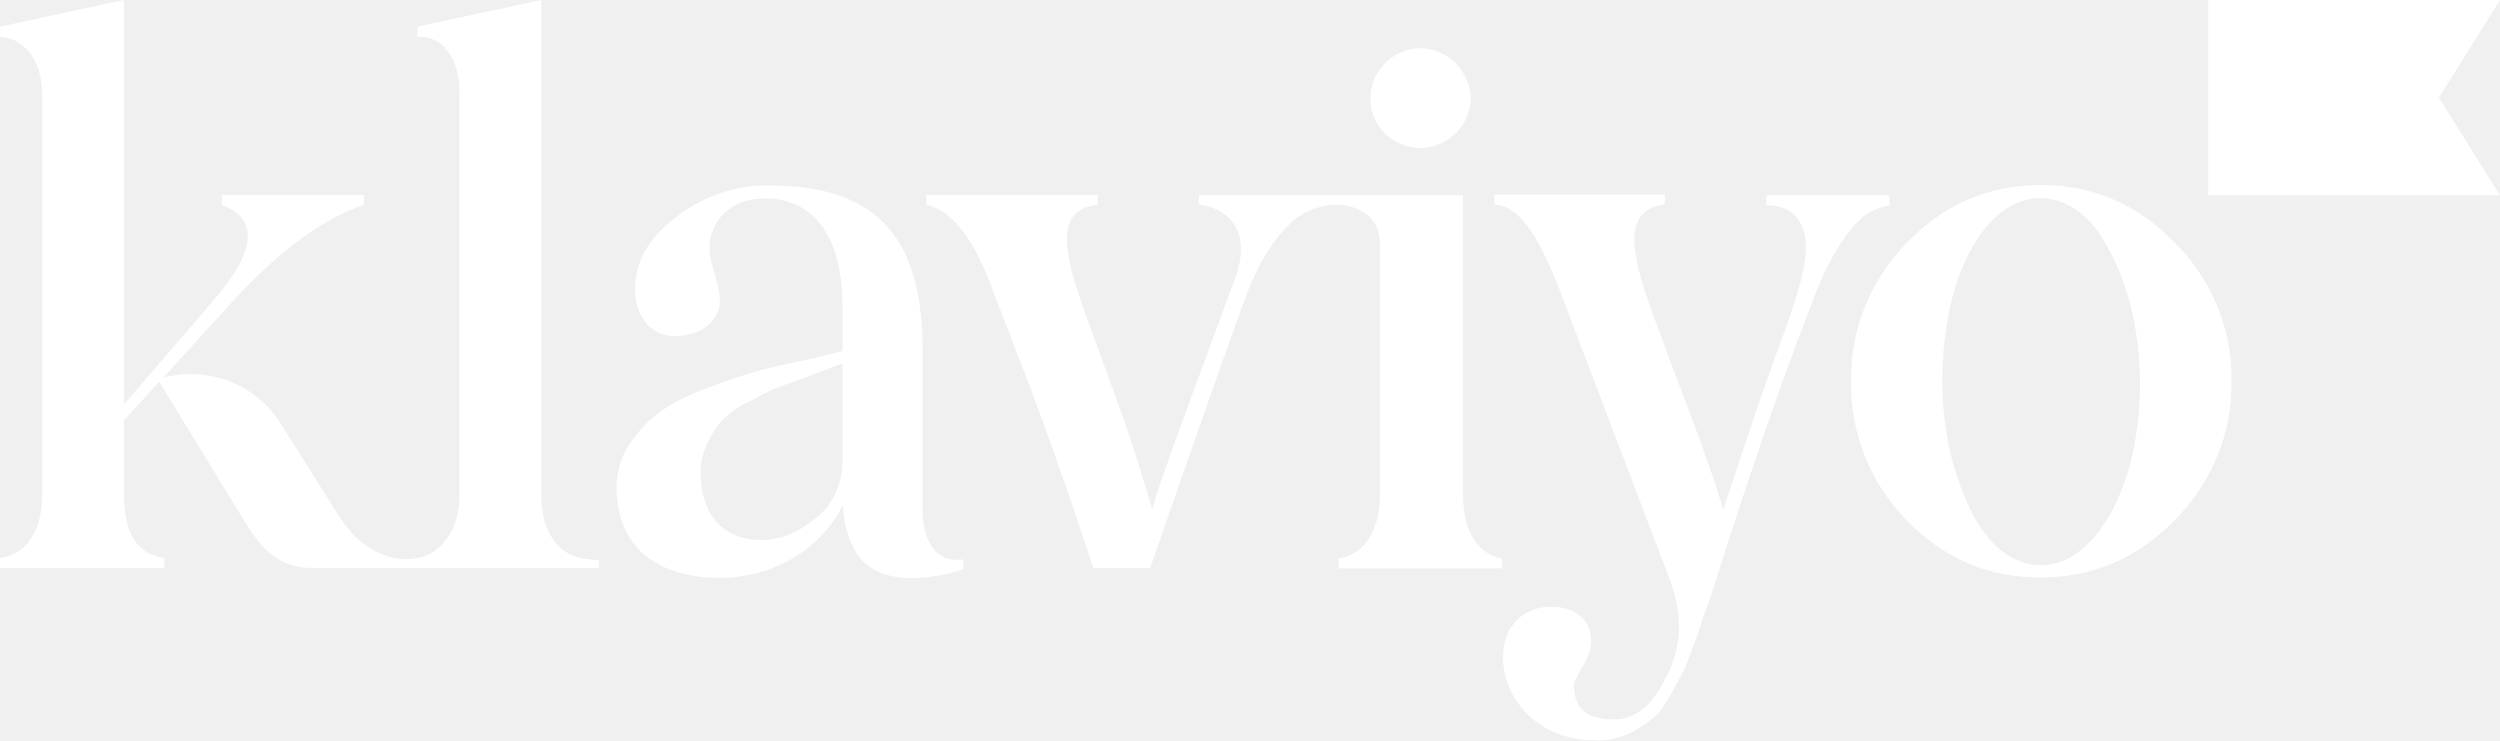
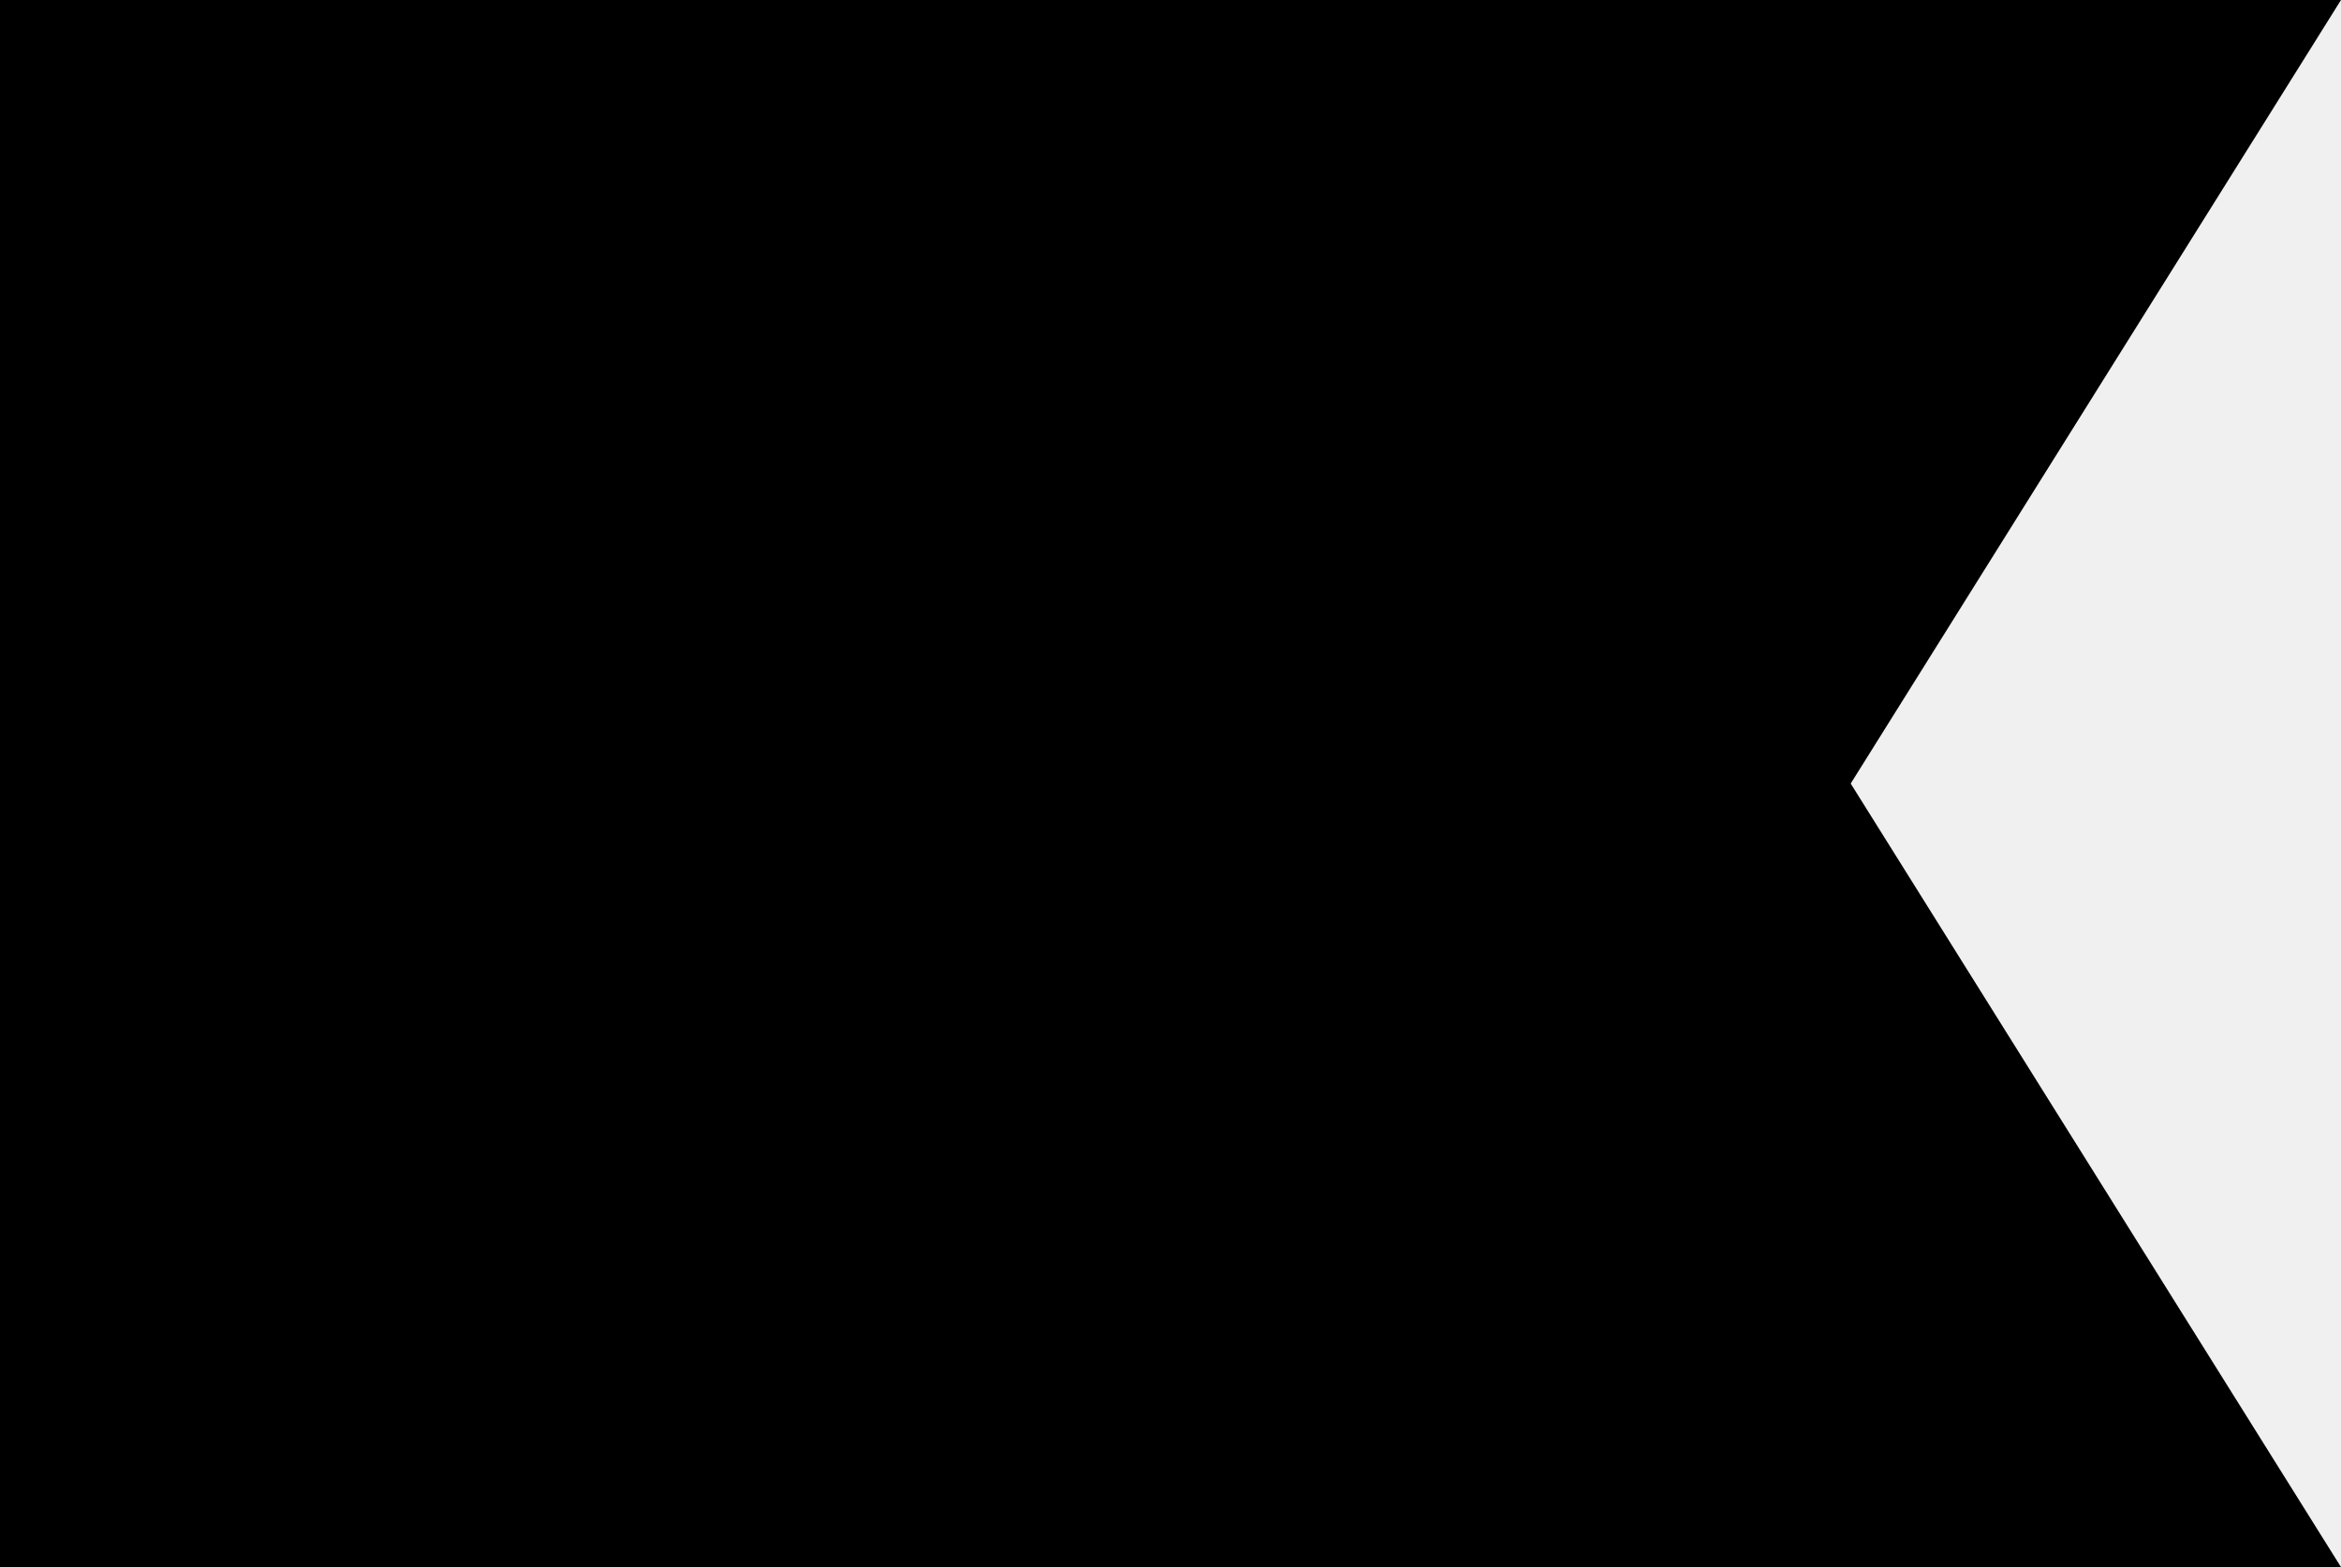
- <svg xmlns="http://www.w3.org/2000/svg" version="1.1" id="Layer_1" x="0px" y="0px" viewBox="0 0 581 172" style="enable-background:new 0 0 581 172;" xml:space="preserve">
-   <style type="text/css">
-   .st0{fill:#FFFFFF;}
-  </style>
+ <svg xmlns="http://www.w3.org/2000/svg" version="1.1" id="Layer_1" x="0px" y="0px" viewBox="0 0 67.8 45.4" style="enable-background:new 0 0 67.8 45.4;" xml:space="preserve">
  <g>
-     <path class="st0" d="M329.9,34.4c3.1,0,6.1-1.2,8.3-3.3c2.2-2.1,3.5-5.1,3.6-8.1c0-3.1-1.3-6.1-3.5-8.3c-2.2-2.2-5.2-3.5-8.3-3.5   c-3.1,0.1-6,1.3-8.2,3.6c-2.2,2.2-3.4,5.2-3.3,8.2c0,3,1.2,5.9,3.4,8.1C324,33.1,326.9,34.3,329.9,34.4L329.9,34.4z M410.5,45.4   h28.6v2.3c-1.6,0.3-3.1,0.8-4.5,1.6c-2.6,1.2-7.8,7.1-11.9,17c-6.8,17.1-13.9,37.4-21.4,60.6l-2.8,8.8c-1.2,4-2.3,6.6-2.8,8.1   c-0.5,1.6-1.2,4-2.4,6.9c-0.7,2.2-1.6,4.4-2.7,6.4c-1.4,2.6-4,7.9-6.1,9.5c-3.3,2.8-8.2,5.9-14.3,5.4c-11.9,0-20.8-8.8-20.9-19.2   c0-7.1,4.5-11.8,11.3-11.8c4.9,0,9.2,2.6,9.2,8.1c0,4-4,8.1-4,10.2c0,5.4,3.1,7.9,9.2,7.9c4.9,0,8.9-3.1,11.9-9.3   c4-7.1,4.4-14.9,1-23.6l-25.1-66c-5.8-15.2-10.1-20.2-15.5-20.8v-2.3h39.6v2.3c-4.7,0.5-7.1,3.3-7.1,8.3c0,3.6,1.4,9.2,4,16.3   l4.7,12.8c5.4,13.9,9.8,26,12,33.6c5.1-15.8,9.8-29.6,14.3-41.7c3.3-9,4.9-15.4,4.9-19.2c0-6.8-3.7-9.9-9.2-9.9L410.5,45.4   L410.5,45.4z M135.2,129.7c-5.1-0.9-9.4-5.4-9.4-14.9V0L97,6.2v2.4c4.9-0.5,9.8,3.8,9.8,13v93.2c0,9-4.9,14.2-9.8,14.9   c-0.5,0.1-0.9,0.1-1.4,0.2c-2.5,0.2-5-0.3-7.3-1.3c-3.9-1.7-7.1-4.7-9.8-9.1L65.2,98.4c-2.8-4.5-7-7.9-11.9-9.8   c-4.9-1.9-10.3-2.2-15.4-0.8l15-16.5c11.3-12.5,21.8-20.4,31.7-23.7v-2.3h-33v2.3c8.5,3.3,8,10.6-1.8,22L28.8,94V0L0,6.2v2.4   c4.9,0,9.8,4.8,9.8,13.3v92.8C9.8,125,5,129,0,129.7v2.3h38.2v-2.3c-6.3-0.9-9.4-5.7-9.4-14.9V97.7l8.2-9l19.8,32.4   c4.7,7.8,9.1,10.9,16,10.9h66.4v-1.8C139.3,130.2,137.4,130.1,135.2,129.7L135.2,129.7z M214.4,118.8V80   c-0.4-25.3-11.1-36.9-35.6-36.9c-7.8-0.1-15.4,2.5-21.6,7.3c-6.5,4.9-9.6,10.4-9.6,16.8c0,6.2,3.5,10.9,9.2,10.9   c6.1,0,10.5-3.5,10.5-8.3c0-3.6-2.4-8.7-2.4-12.1c0-6.2,4.7-11.6,12.9-11.6c10.5,0,18,7.8,18,25.1v10.4l-8.7,2.1   c-4.5,0.9-8.4,1.8-11.3,2.6c-3,0.9-6.8,2.1-11.3,3.8c-9.1,3.5-13.9,6.8-18.1,13c-2.1,3-3.1,6.6-3.1,10.2c0,14.4,10.1,21,24.2,21   c11.2,0,23-5.9,28.4-17c0.1,3.5,0.9,6.9,2.5,10.1c5.9,11.9,25.5,4.9,25.5,4.9V130C215.1,131.3,214.4,121.2,214.4,118.8L214.4,118.8   z M195.8,106.8c0,5.7-2.1,10.4-6.3,13.7c-4,3.3-8.2,5-12.6,5c-8.5,0-14.1-5.5-14.1-15.8c0-4.8,2.7-9.3,4.9-11.9   c1.8-1.8,3.8-3.3,6.1-4.3c3-1.6,4.4-2.4,6.5-3.3l8-2.9c4-1.6,6.4-2.4,7.5-2.9L195.8,106.8L195.8,106.8z M581,45.4h-67.8V0H581   l-14.2,22.7L581,45.4L581,45.4z M443.1,120.9c-8.4-8.6-13.1-20.2-12.9-32.3c-0.1-5.9,1-11.8,3.2-17.3c2.2-5.5,5.5-10.5,9.7-14.8   c8.6-9,19-13.5,31.3-13.5c12,0,22.5,4.5,31.1,13.5c4.2,4.2,7.6,9.2,9.8,14.7c2.3,5.5,3.4,11.4,3.3,17.4c0.1,6-1,11.9-3.3,17.4   c-2.3,5.5-5.6,10.6-9.8,14.8c-8.6,8.8-19,13.4-31.1,13.4C462.2,134.3,451.7,129.8,443.1,120.9L443.1,120.9z M490.1,58   c-3.4-6.7-8-10.6-13.3-11.7c-10.8-2.2-20.3,8.9-23.9,26.4c-1.5,7.9-1.9,15.9-1.1,23.8c0.8,8,3,15.7,6.6,22.9   c3.5,6.7,8,10.6,13.3,11.7c10.8,2.2,20.6-9.3,24.2-27C498.9,89.3,497.4,71.3,490.1,58L490.1,58L490.1,58z">
-   </path>
-     <path class="st0" d="M340,114.8V45.4h-61.4v2.1c8.2,1.2,12.1,7.4,8.4,17.3c-19.2,51.8-18,49.5-19.2,53.6c-1.2-4-4-13.8-8.5-26.1   c-4.5-12.3-7.5-20.4-8.7-24.1c-4.7-14.4-3.1-19.7,4.5-20.6v-2.3h-39.8v2.3c5.9,1.2,11.2,8,15.5,20.1l6.1,15.8   c6.7,17,14.6,40.5,17.2,48.5h13.2c4.3-12.3,21.3-61.5,23.6-66.5c2.5-5.7,5.3-10,8.4-13c1.5-1.6,3.3-2.9,5.4-3.7   c2-0.8,4.2-1.3,6.4-1.2c0,0,9.6,0,9.6,9.2v58.1c0,9.7-4.7,14.2-9.6,14.9v2.3h38v-2.3C344.2,129,340,124.5,340,114.8L340,114.8z">
+     <path d="M67.8,45.4H0V0h67.8L53.6,22.7L67.8,45.4L67.8,45.4z">
  </path>
  </g>
</svg>
